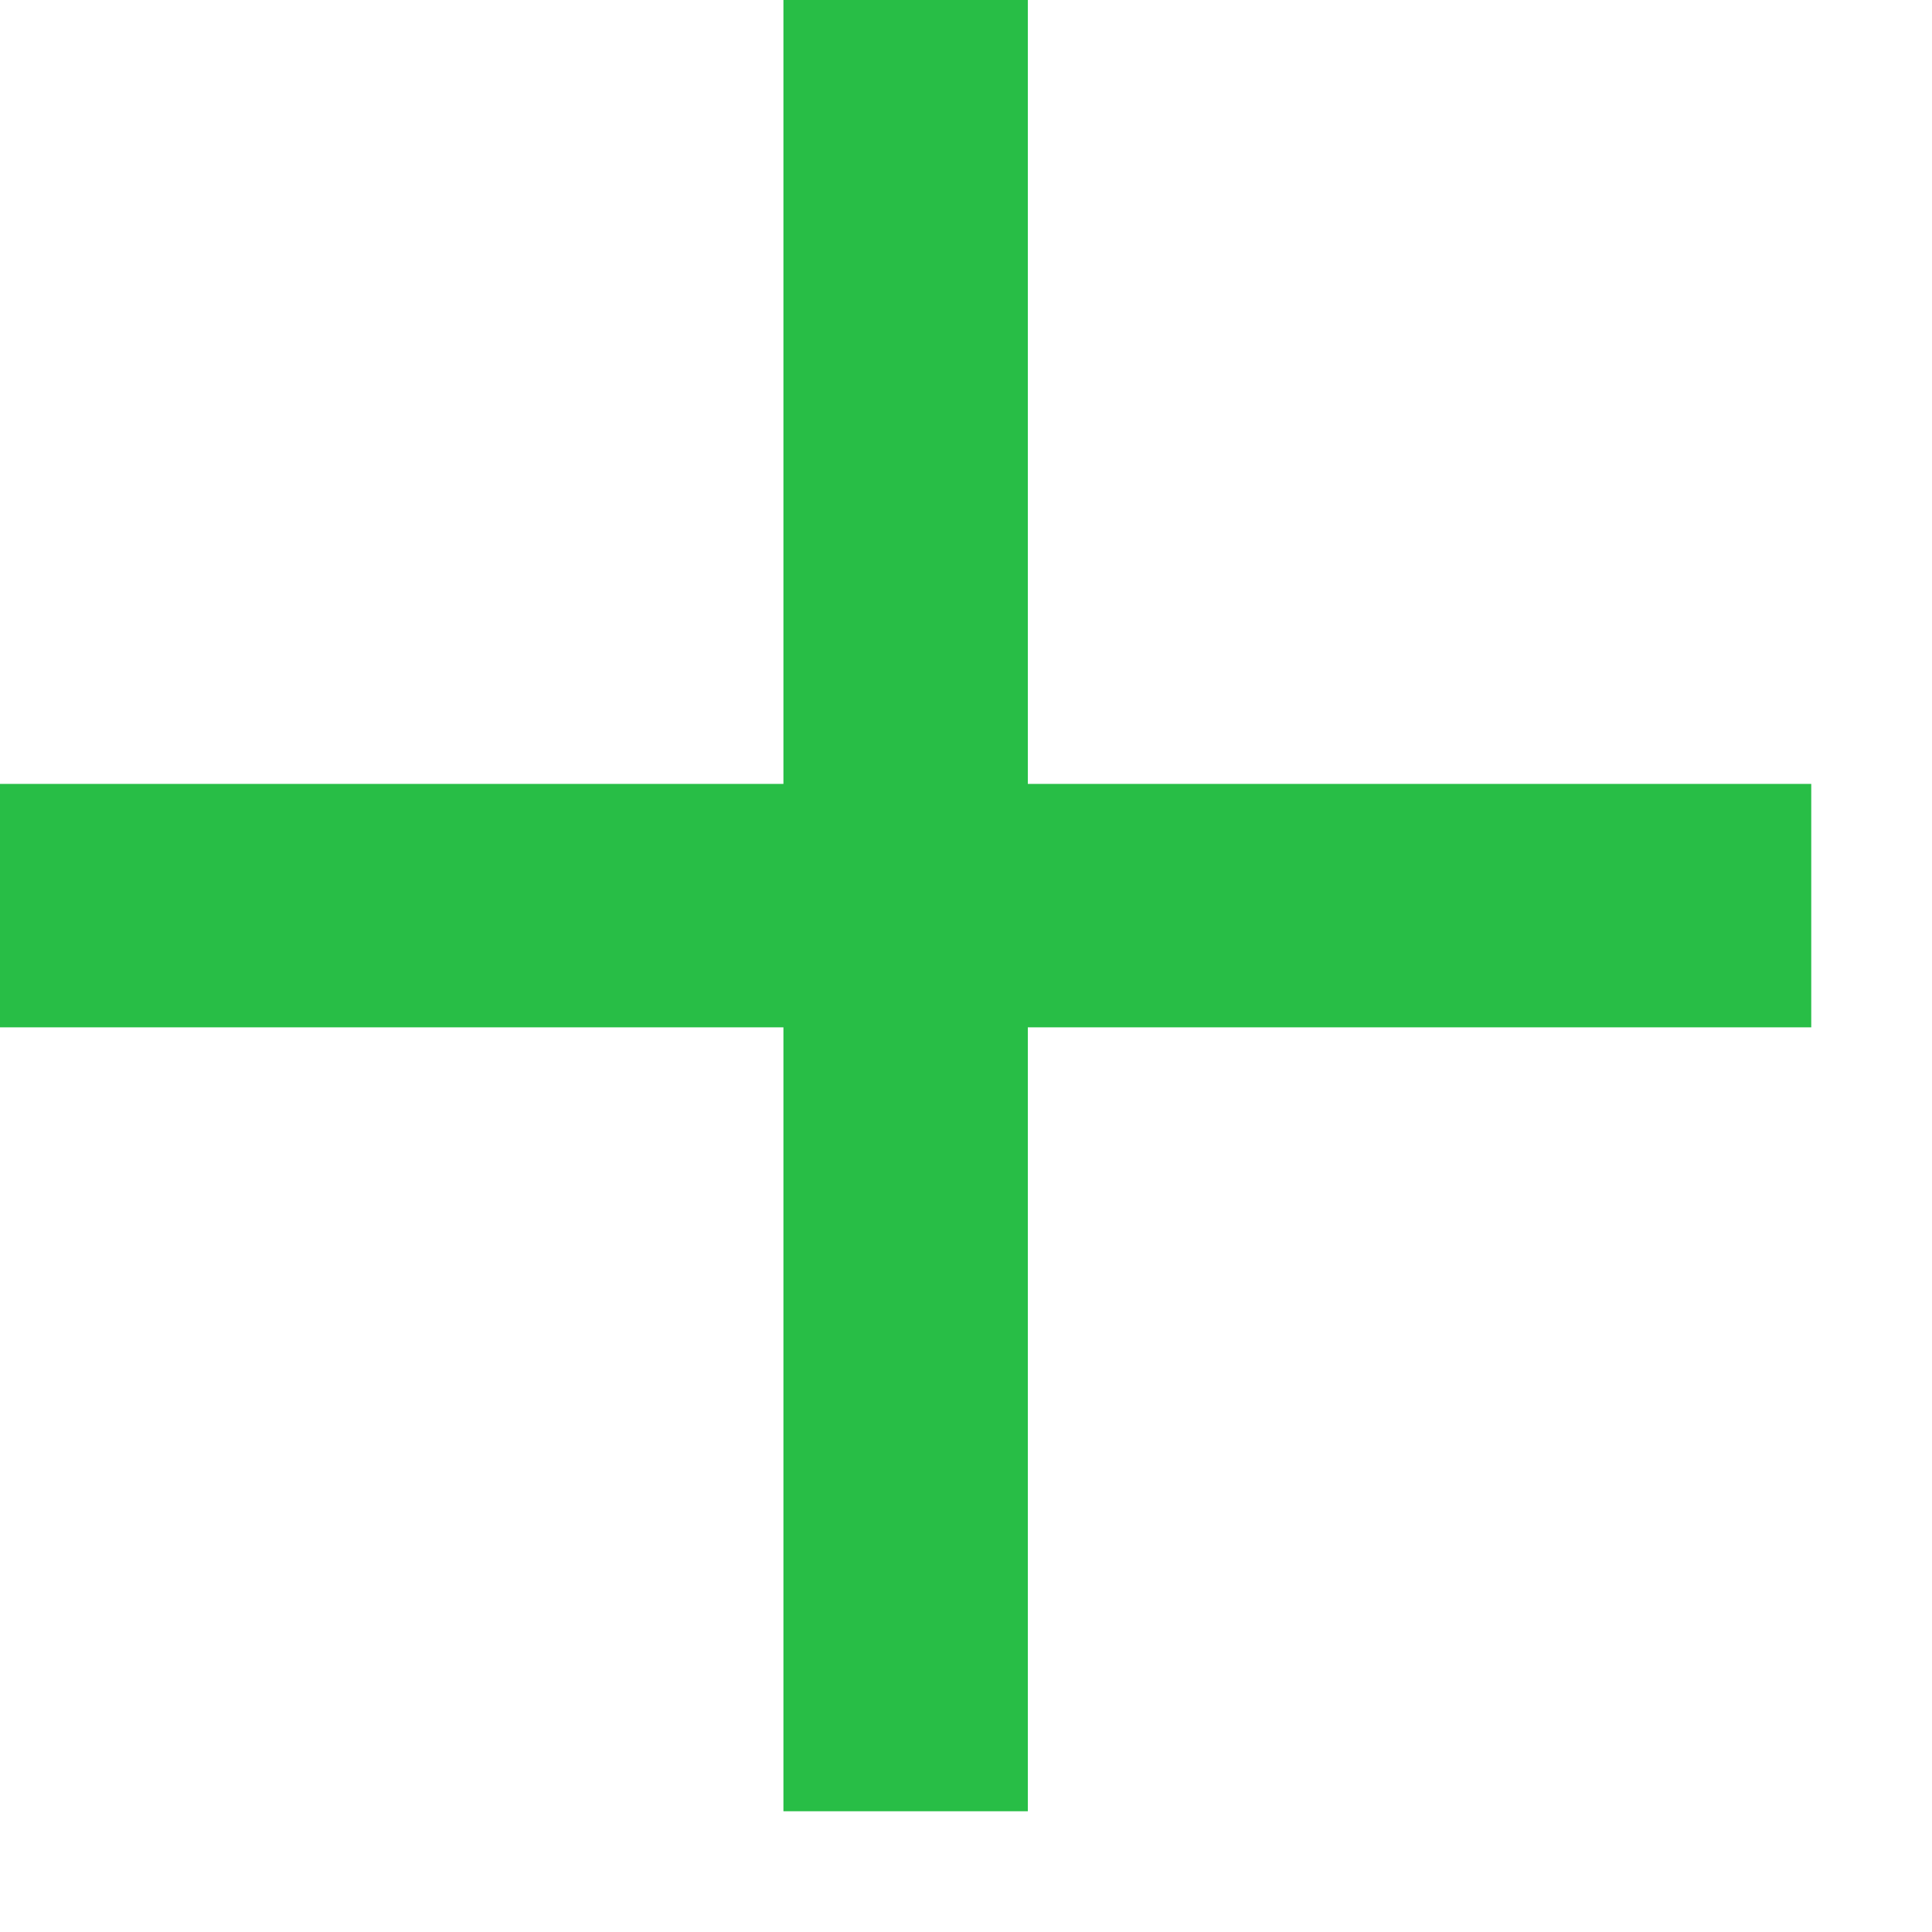
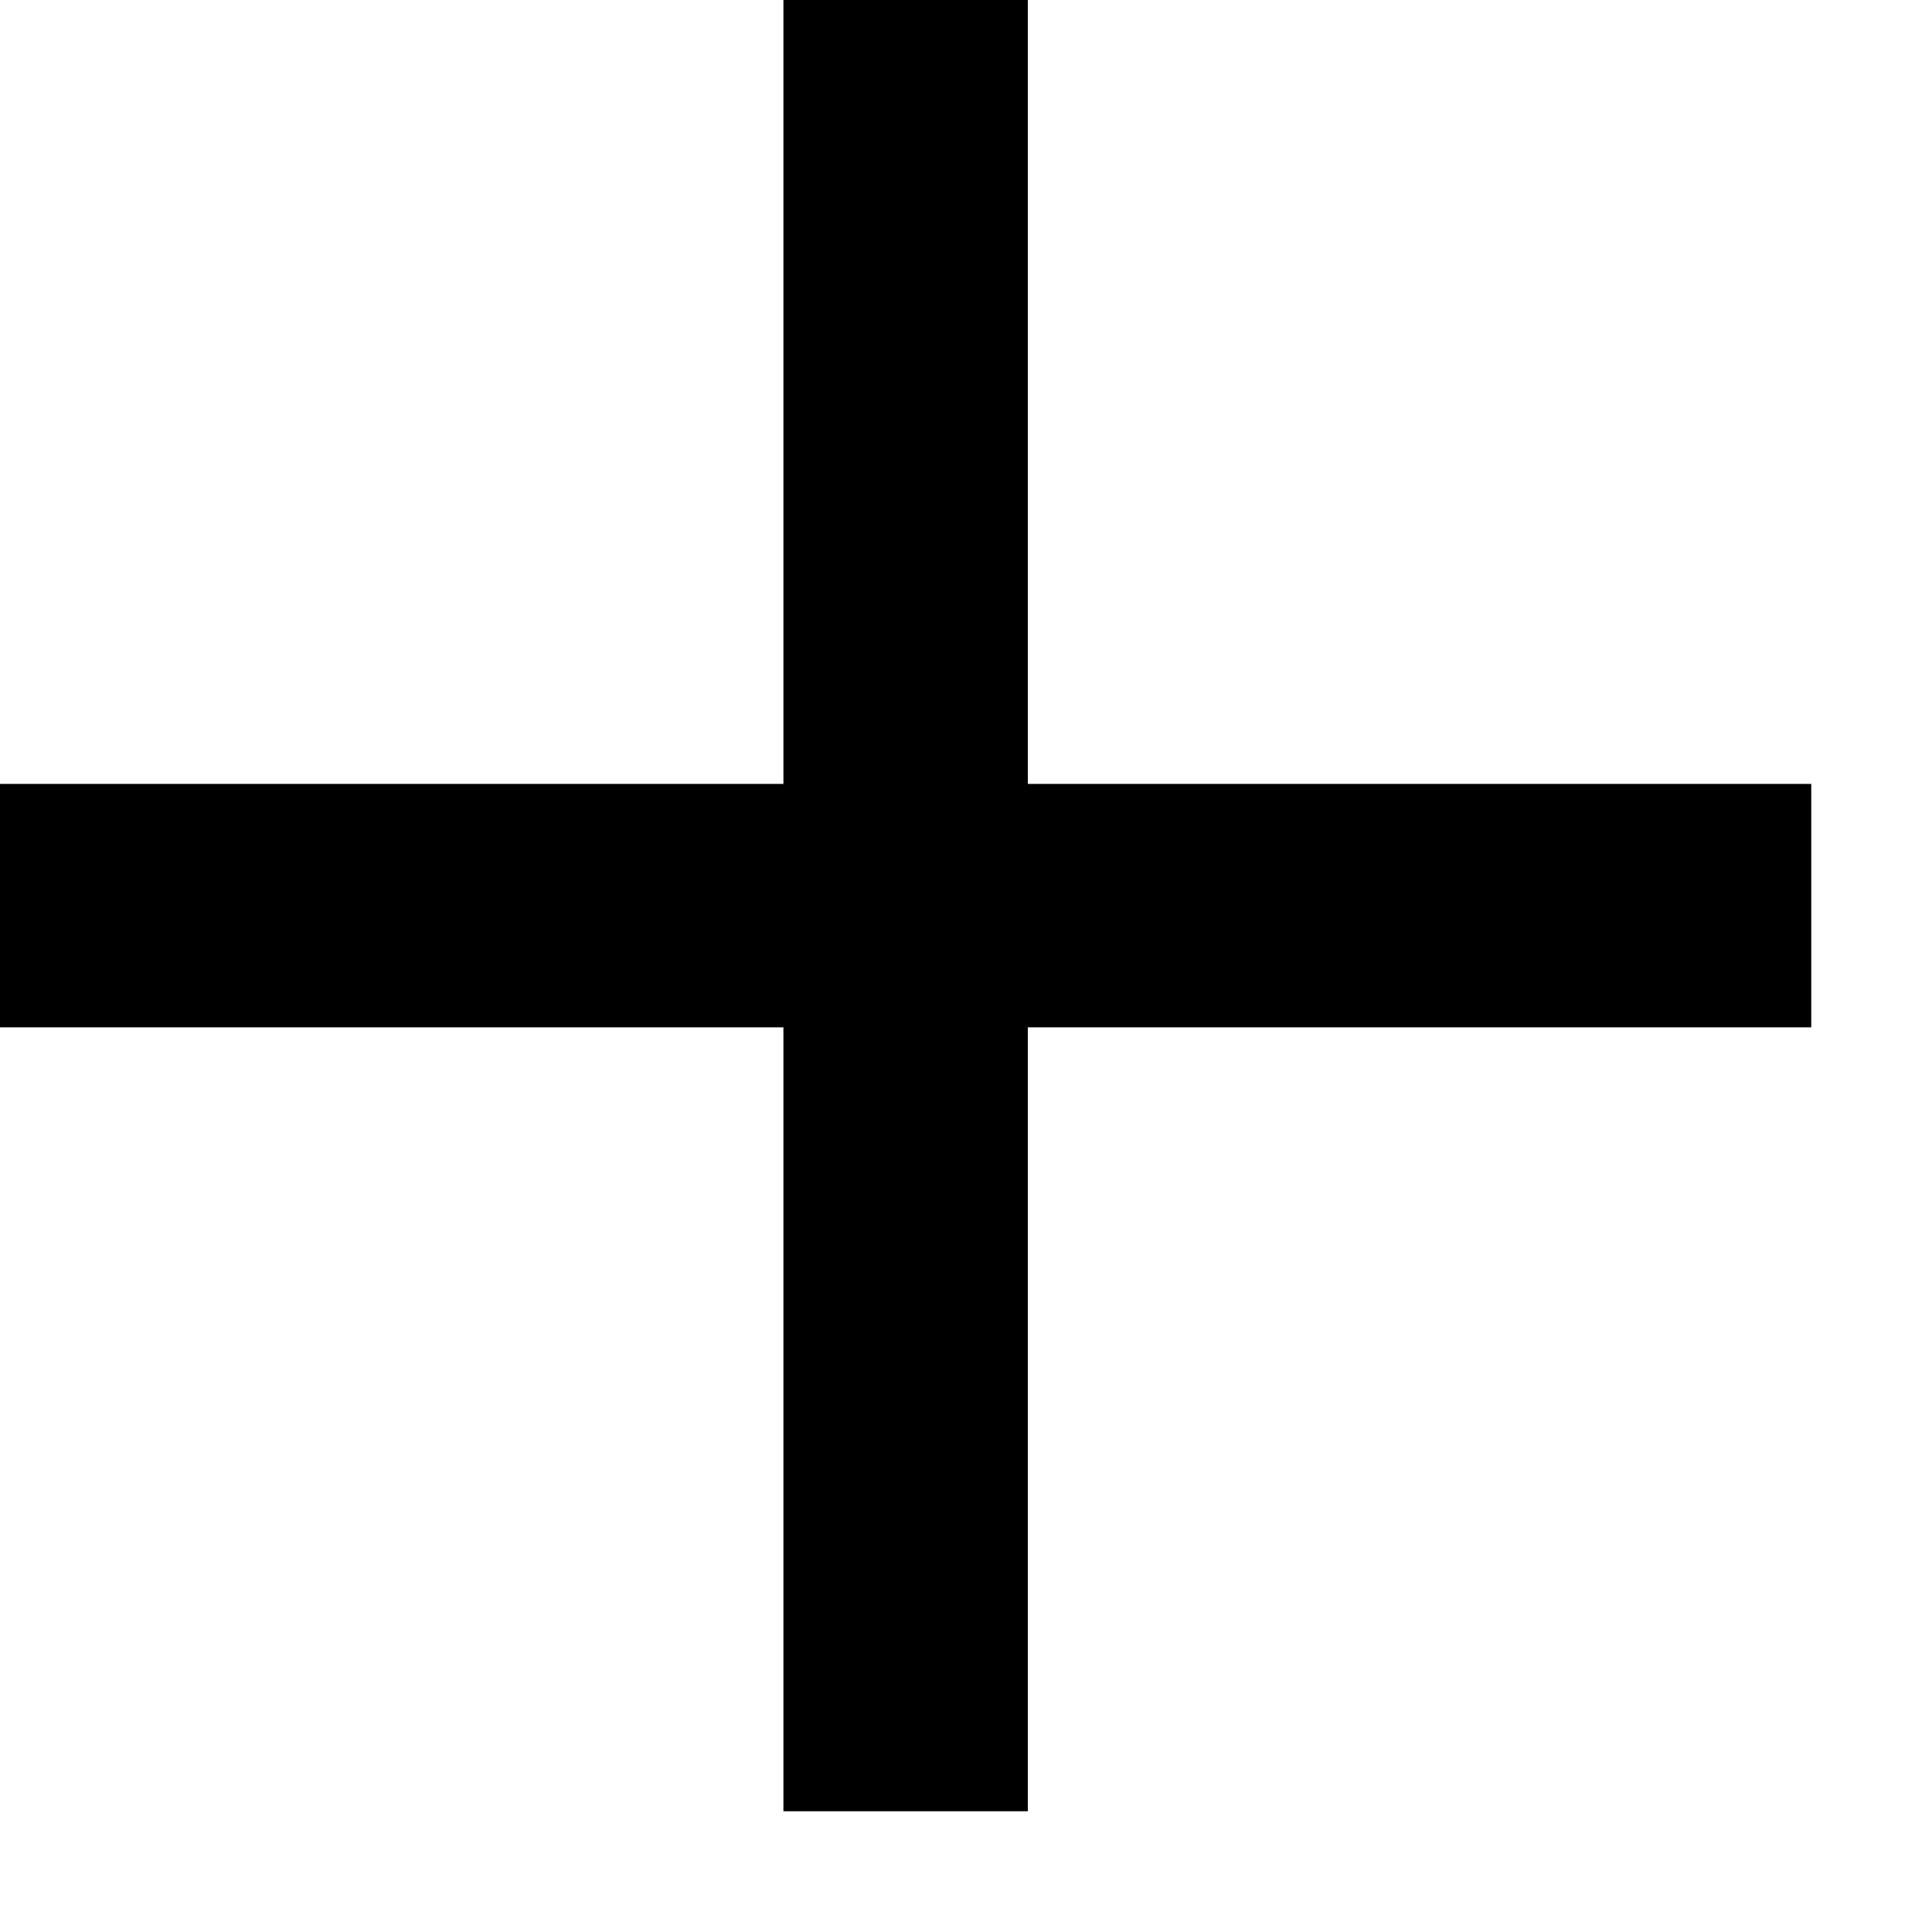
<svg xmlns="http://www.w3.org/2000/svg" width="8" height="8" viewBox="0 0 8 8" fill="none">
-   <path d="M4.256 3.246H7.5V4.254H4.256V7.5H3.244V4.254H0V3.246H3.244V0H4.256V3.246Z" fill="#28BE46" />
+   <path d="M4.256 3.246H7.5V4.254H4.256V7.5H3.244V4.254H0V3.246H3.244V0H4.256V3.246Z" fill="currentColor" />
</svg>
